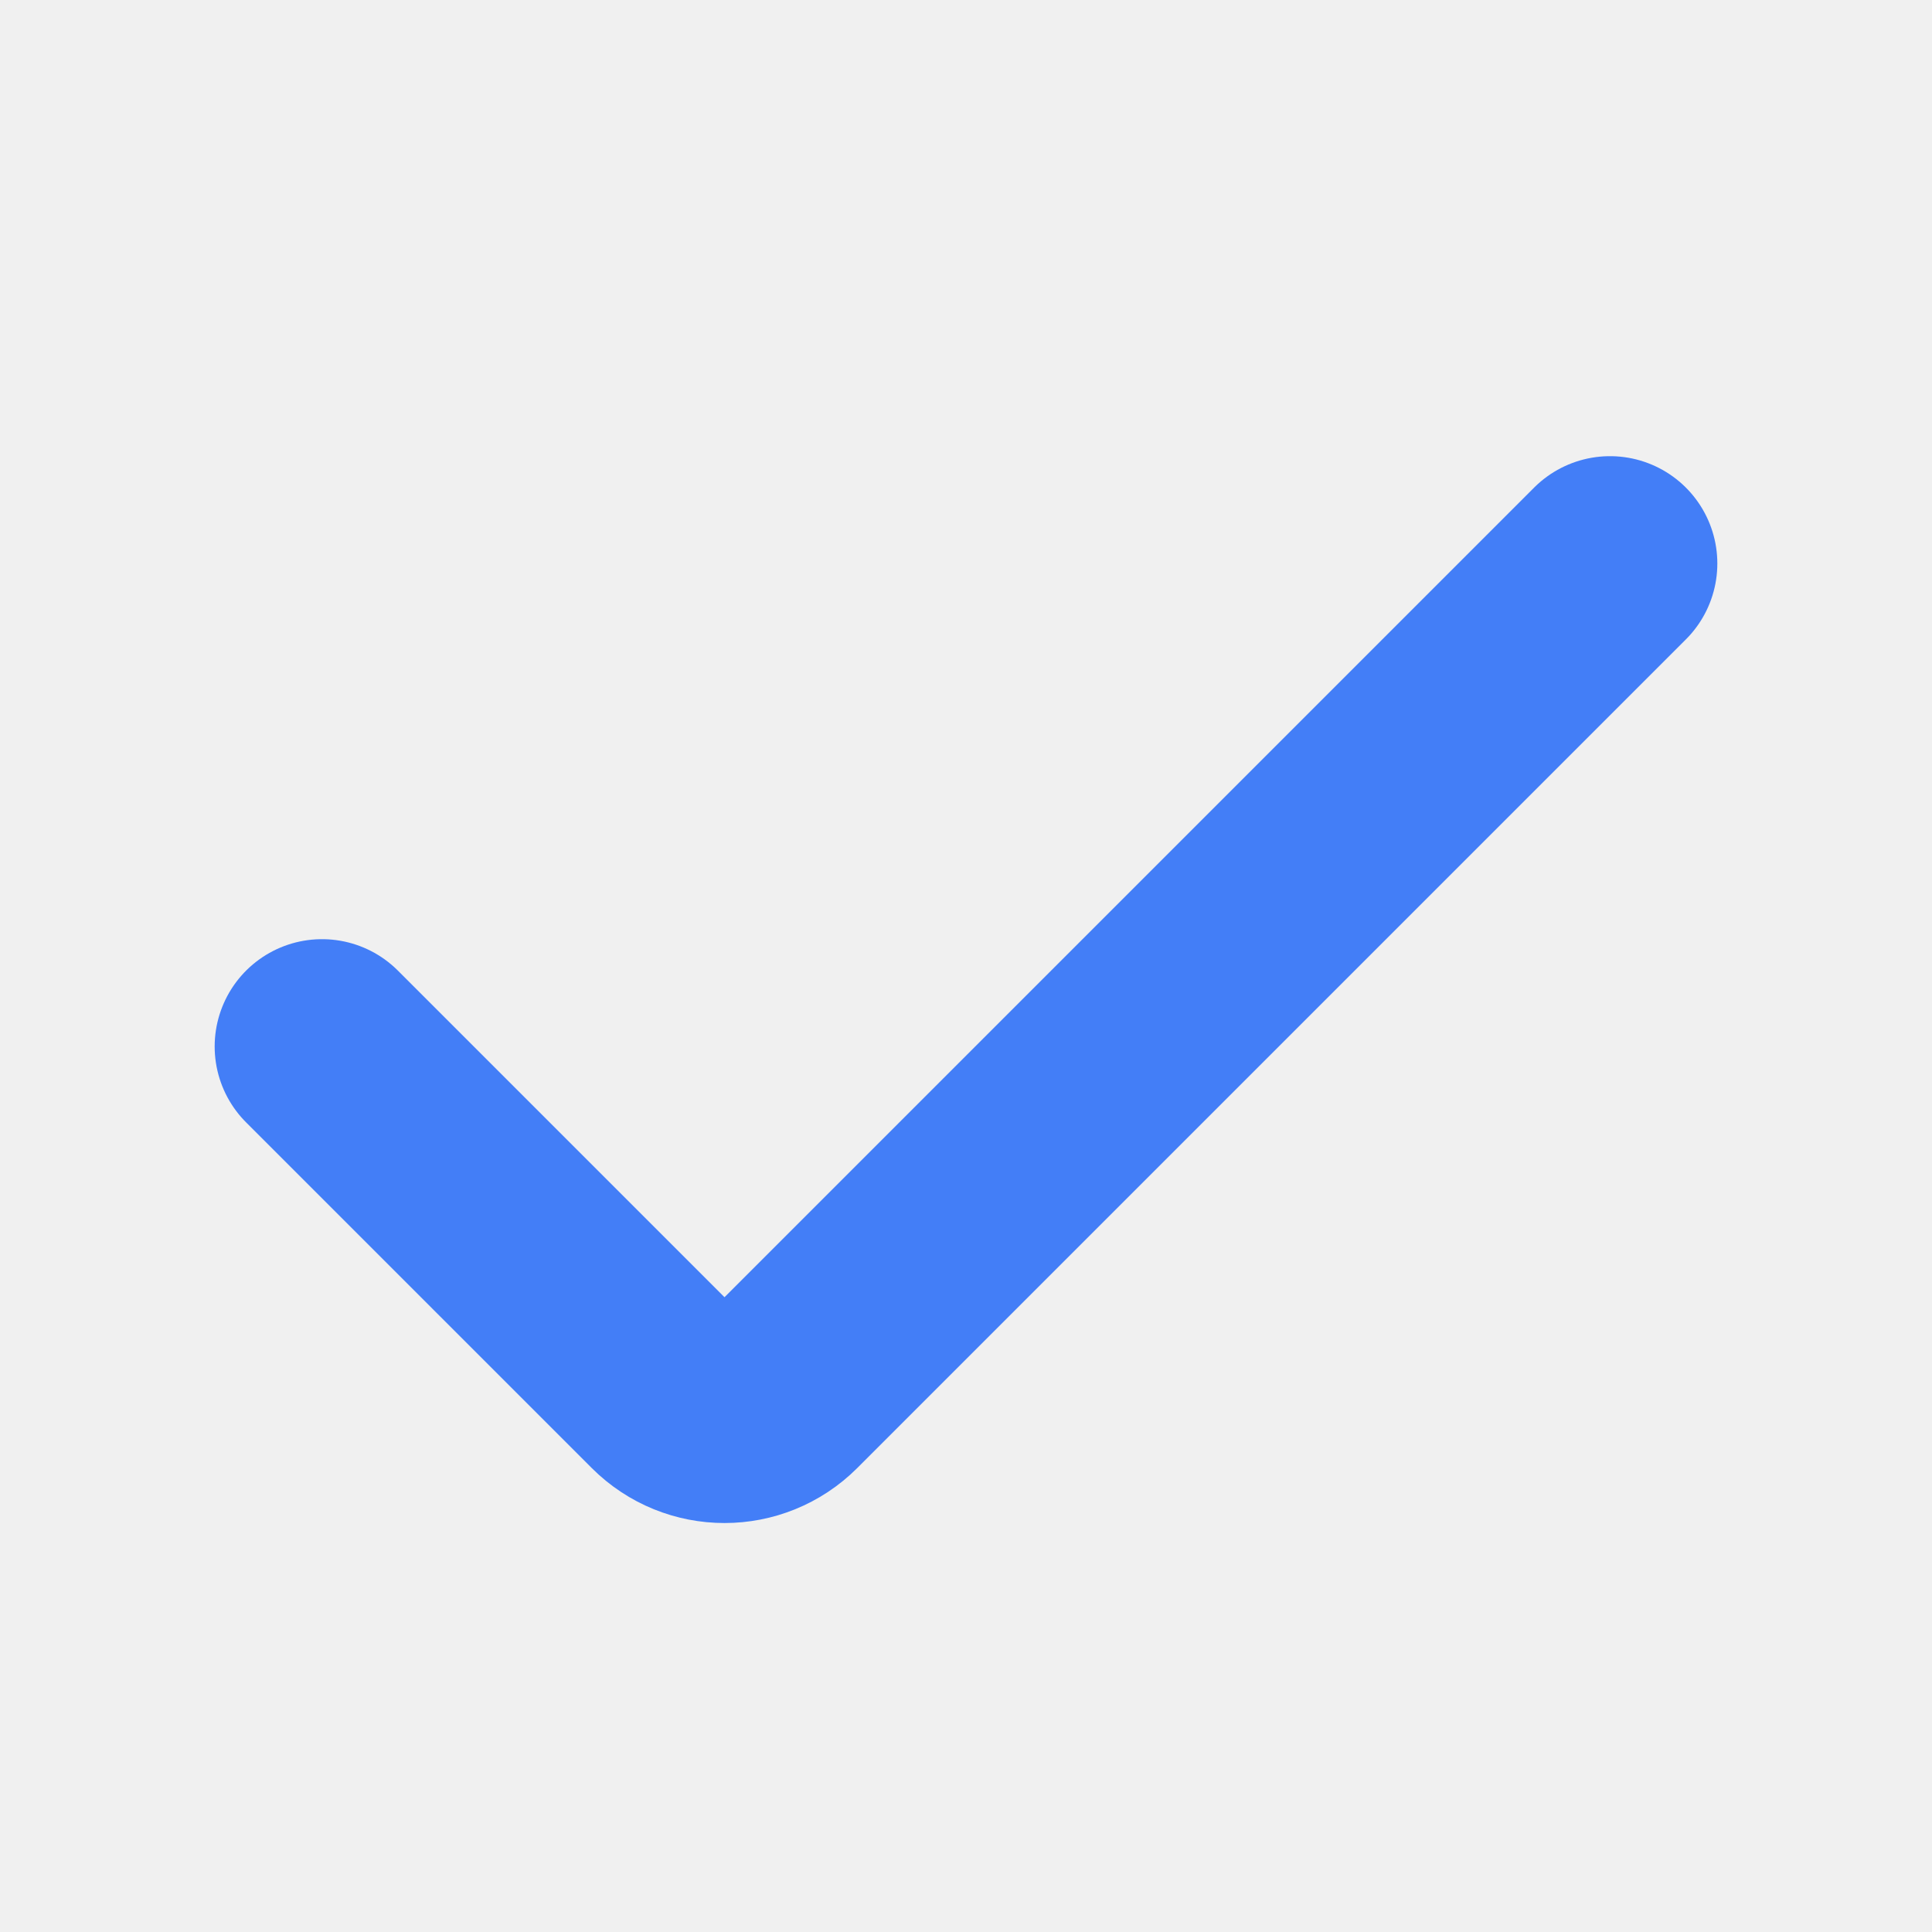
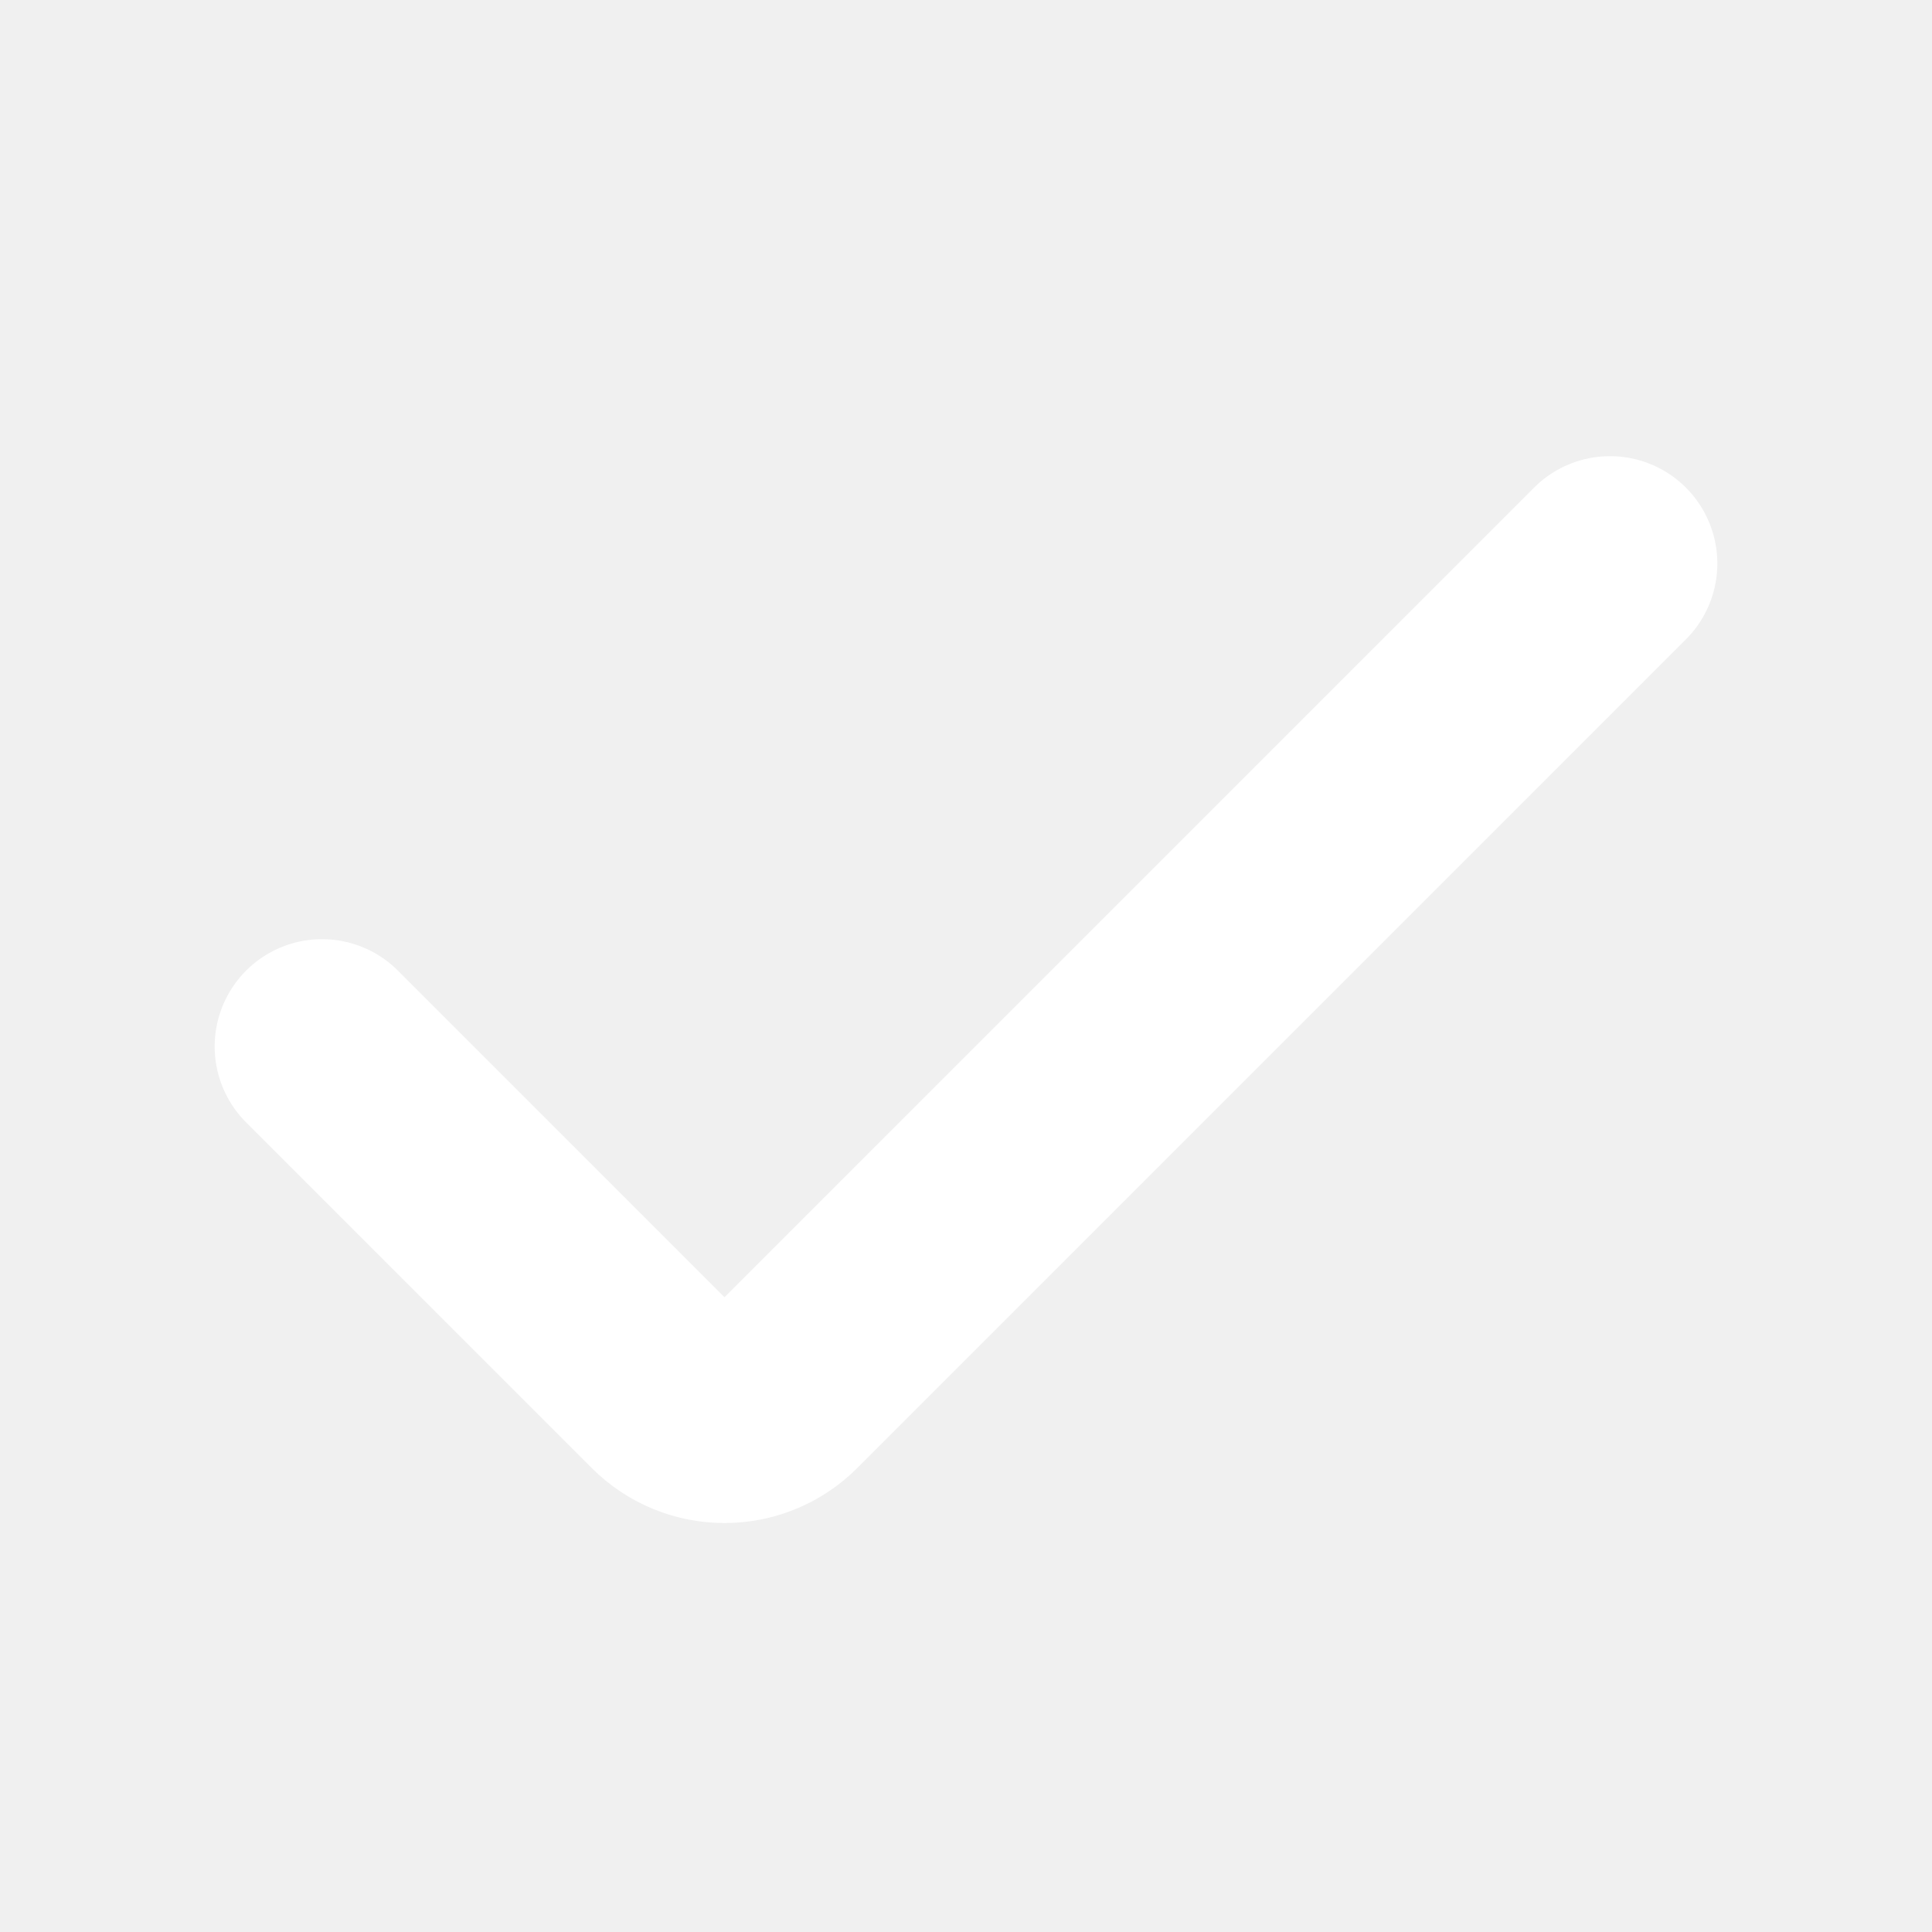
<svg xmlns="http://www.w3.org/2000/svg" width="18" height="18" viewBox="0 0 18 18" fill="none">
-   <path d="M15 5.25L7.28 12.97C6.987 13.263 6.513 13.263 6.22 12.97L3 9.75" stroke="#437EF7" stroke-width="2" stroke-linecap="round" />
+   <path d="M15 5.25L7.28 12.97C6.987 13.263 6.513 13.263 6.22 12.97L3 9.75" stroke="white" stroke-width="2" stroke-linecap="round" />
</svg>
